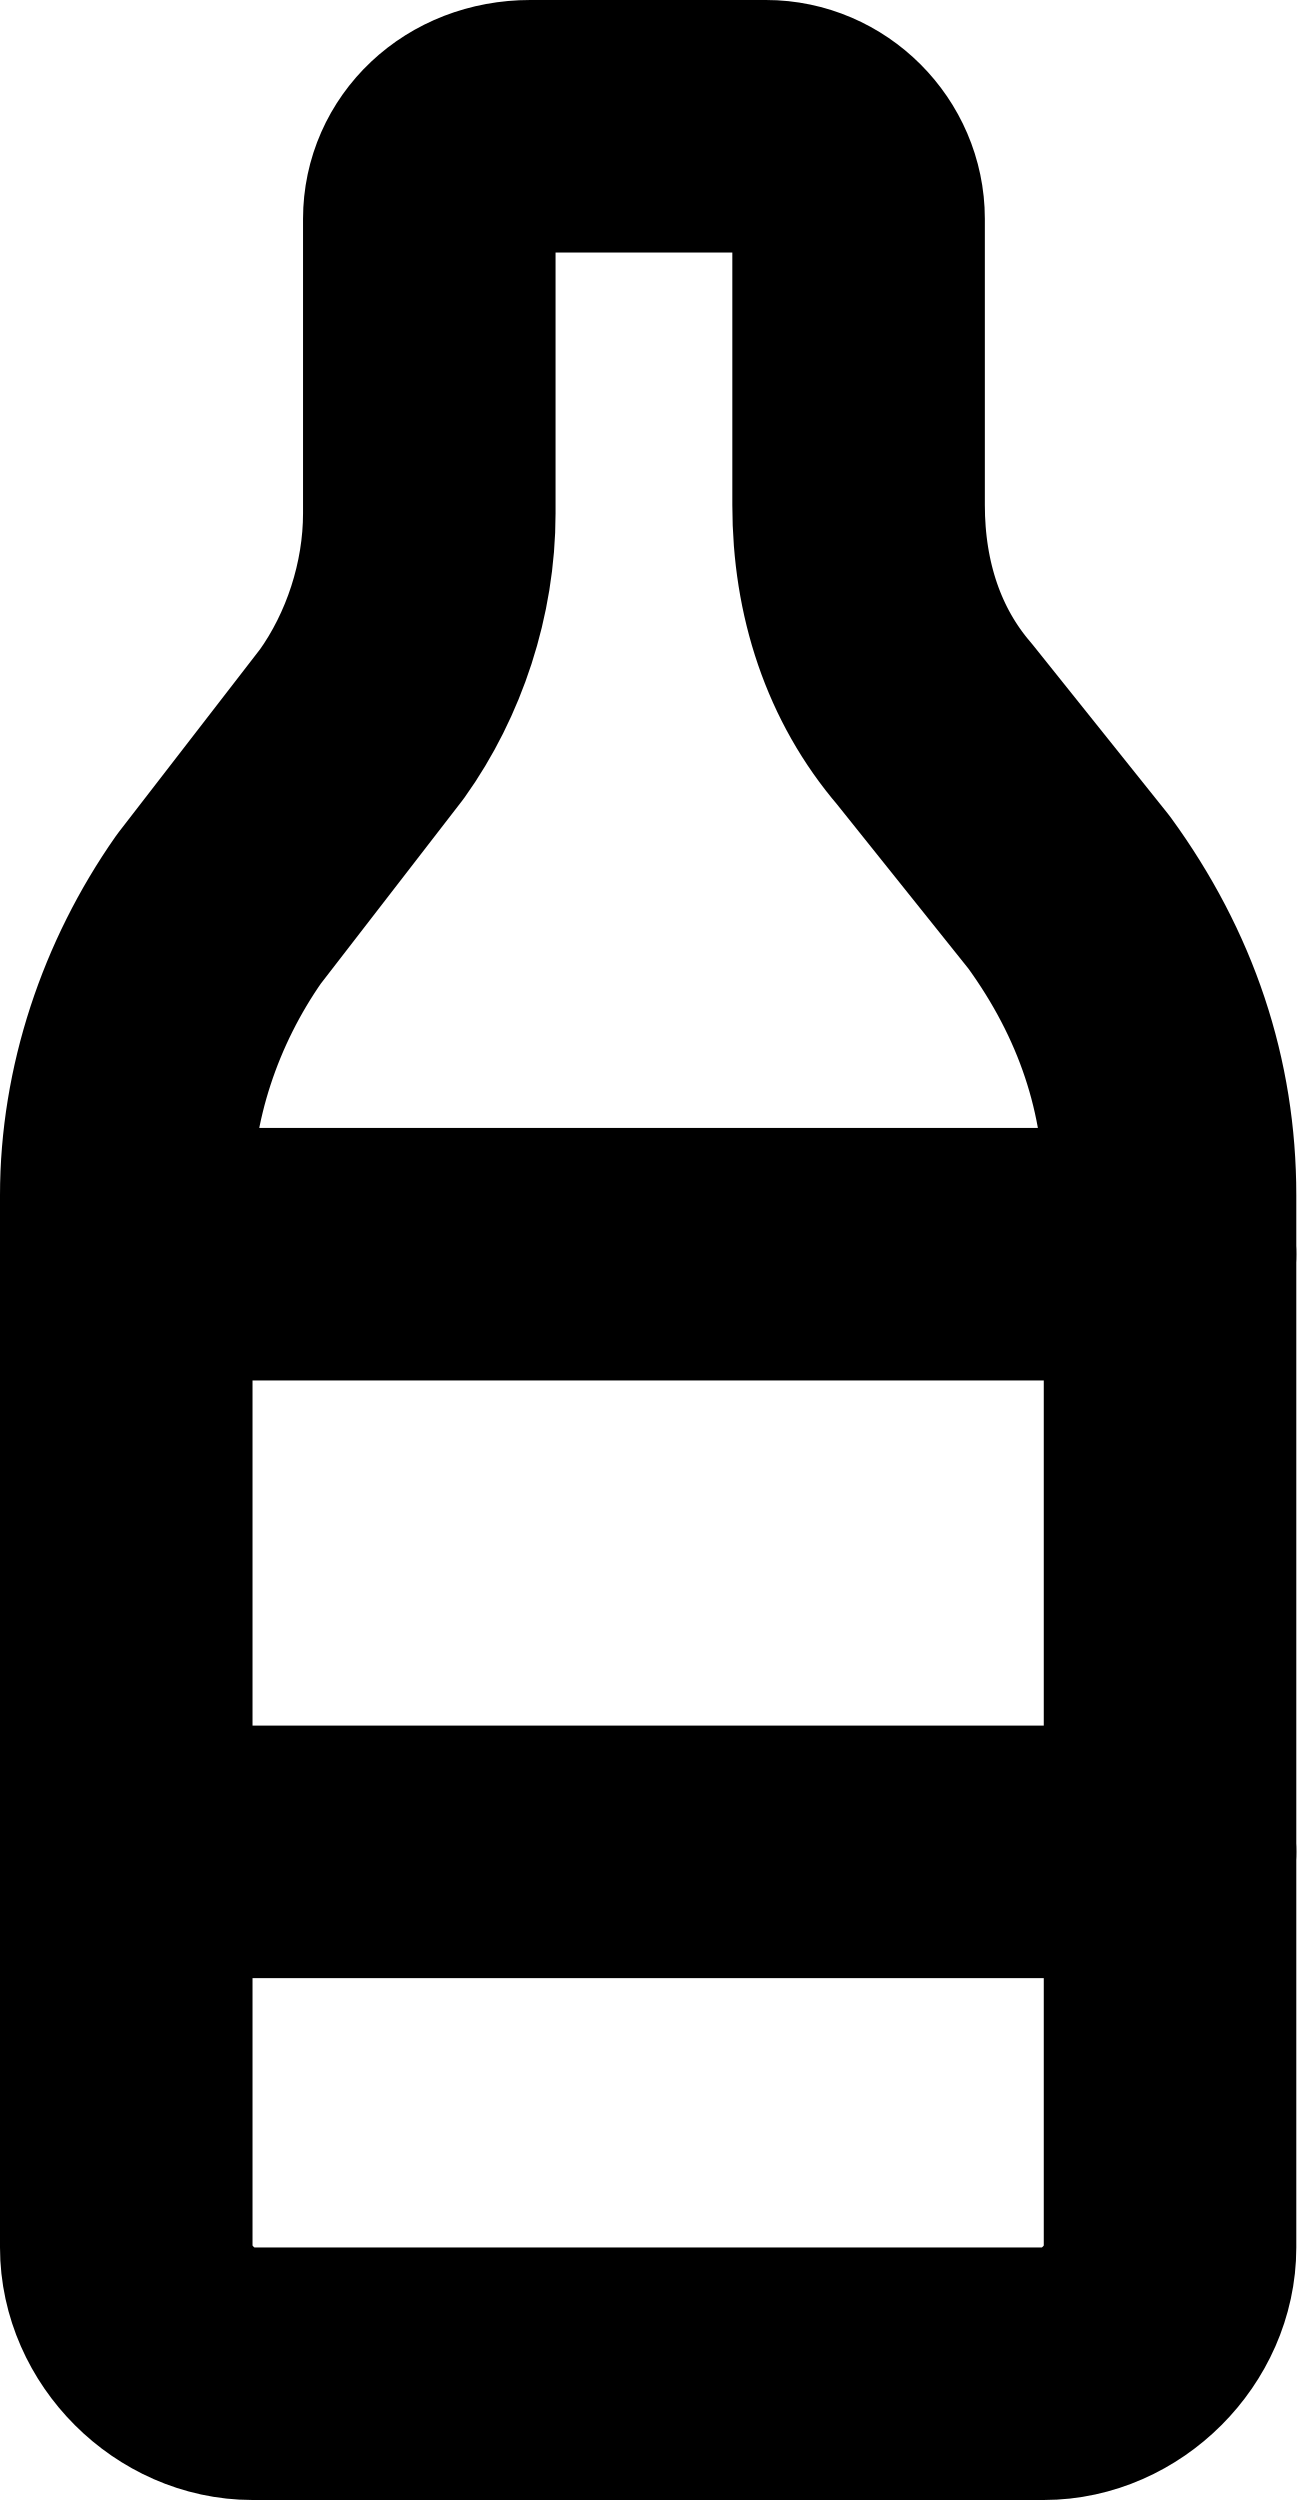
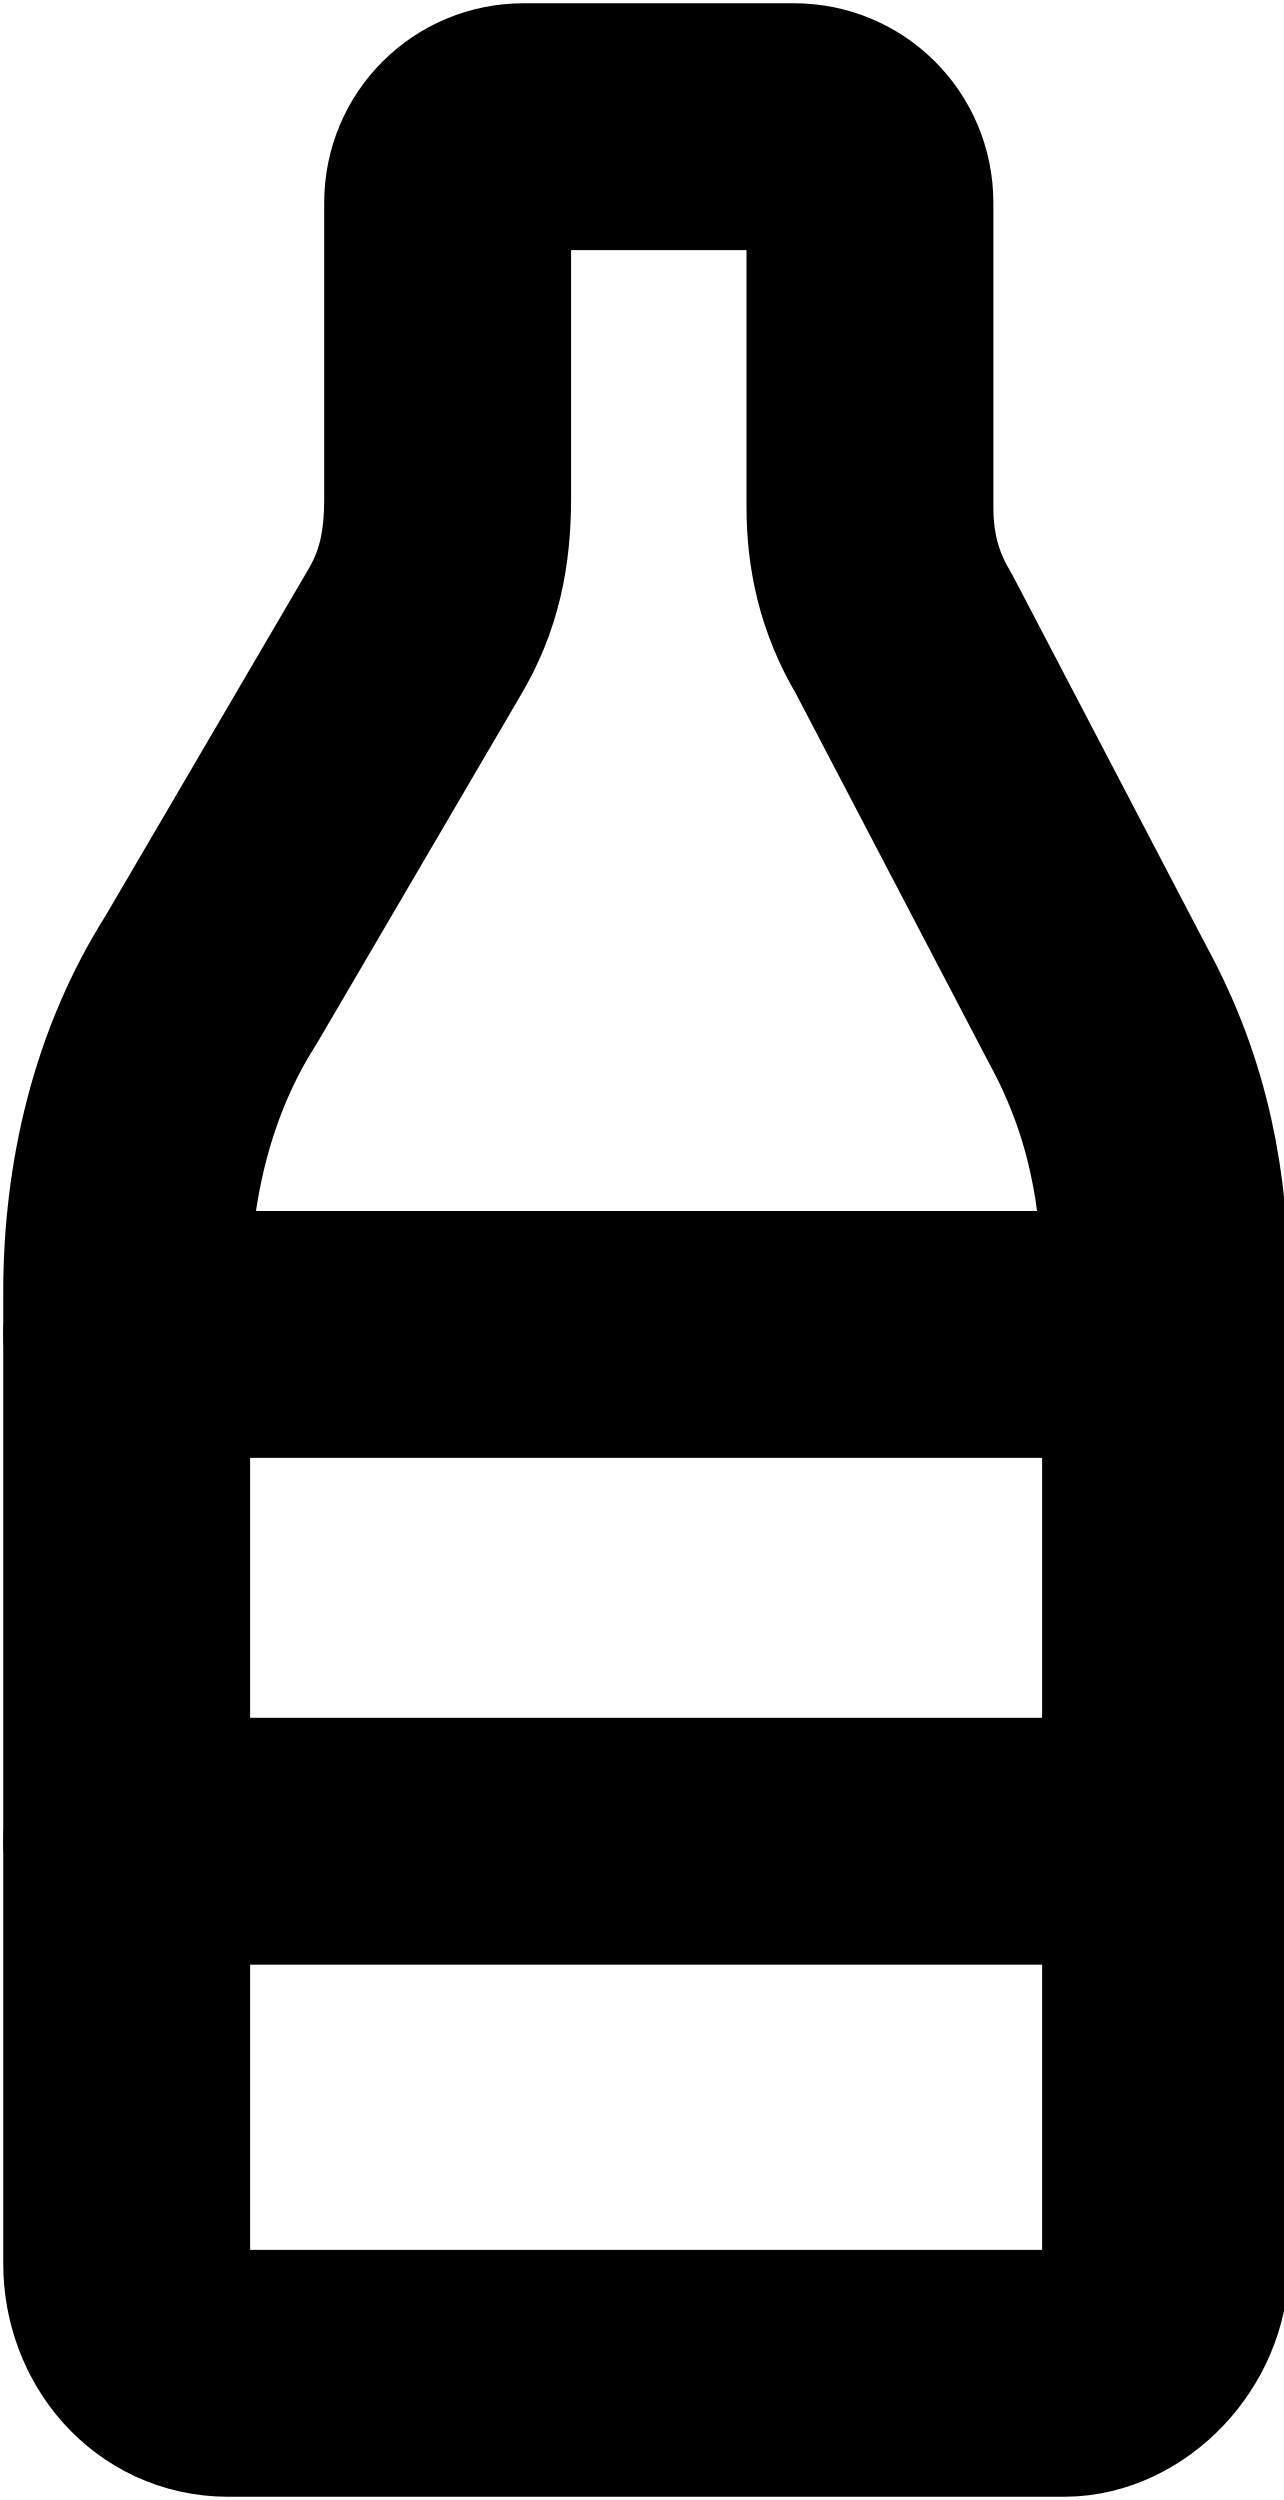
- <svg xmlns="http://www.w3.org/2000/svg" version="1.1" id="Calque_2_00000114074084481439378250000008703349505056958111_" x="0px" y="0px" viewBox="0 0 15.4 29.7" style="enable-background:new 0 0 15.4 29.7;" xml:space="preserve">
+ <svg xmlns="http://www.w3.org/2000/svg" version="1.1" id="Calque_3" x="0px" y="0px" viewBox="0 0 15.2 29.6" style="enable-background:new 0 0 15.2 29.6;" xml:space="preserve">
  <style type="text/css">
- 	.st0{fill:none;stroke:#000000;stroke-width:3;stroke-linecap:round;stroke-linejoin:round;stroke-miterlimit:10;}
+ 	.st0{fill:none;stroke:#000000;stroke-width:2.923;stroke-linecap:round;stroke-linejoin:round;}
</style>
-   <g>
-     <path class="st0" d="M3,28.2h9.4c0.8,0,1.5-0.7,1.5-1.5V14.2c0-1.3-0.4-2.5-1.2-3.6l-1.6-2C10.5,7.9,10.2,7,10.2,6V2.6   c0-0.6-0.5-1.1-1.1-1.1H6.3C5.6,1.5,5.1,2,5.1,2.6v3.5c0,0.9-0.3,1.8-0.8,2.5l-1.7,2.2c-0.7,1-1.1,2.2-1.1,3.4l0,12.5   C1.5,27.5,2.2,28.2,3,28.2z" />
-     <line class="st0" x1="13.9" y1="14.9" x2="1.5" y2="14.9" />
-     <line class="st0" x1="1.5" y1="22" x2="13.9" y2="22" />
-   </g>
+   <path class="st0" d="M6.2,1.5h3.2c0.5,0,0.9,0.4,0.9,0.9V6c0,0.5,0.1,1,0.4,1.5l2.3,4.4c0.6,1.1,0.8,2.2,0.8,3.4v11.5  c0,0.7-0.6,1.3-1.2,1.3H2.7c-0.7,0-1.2-0.6-1.2-1.3V15.3c0-1.3,0.3-2.6,1-3.7l2.4-4.1c0.3-0.5,0.4-1,0.4-1.6V2.4  C5.3,1.9,5.7,1.5,6.2,1.5C6.2,1.5,6.2,1.5,6.2,1.5z" />
+   <line class="st0" x1="1.5" y1="15.8" x2="13.7" y2="15.8" />
+   <line class="st0" x1="13.7" y1="21.8" x2="1.5" y2="21.8" />
</svg>
